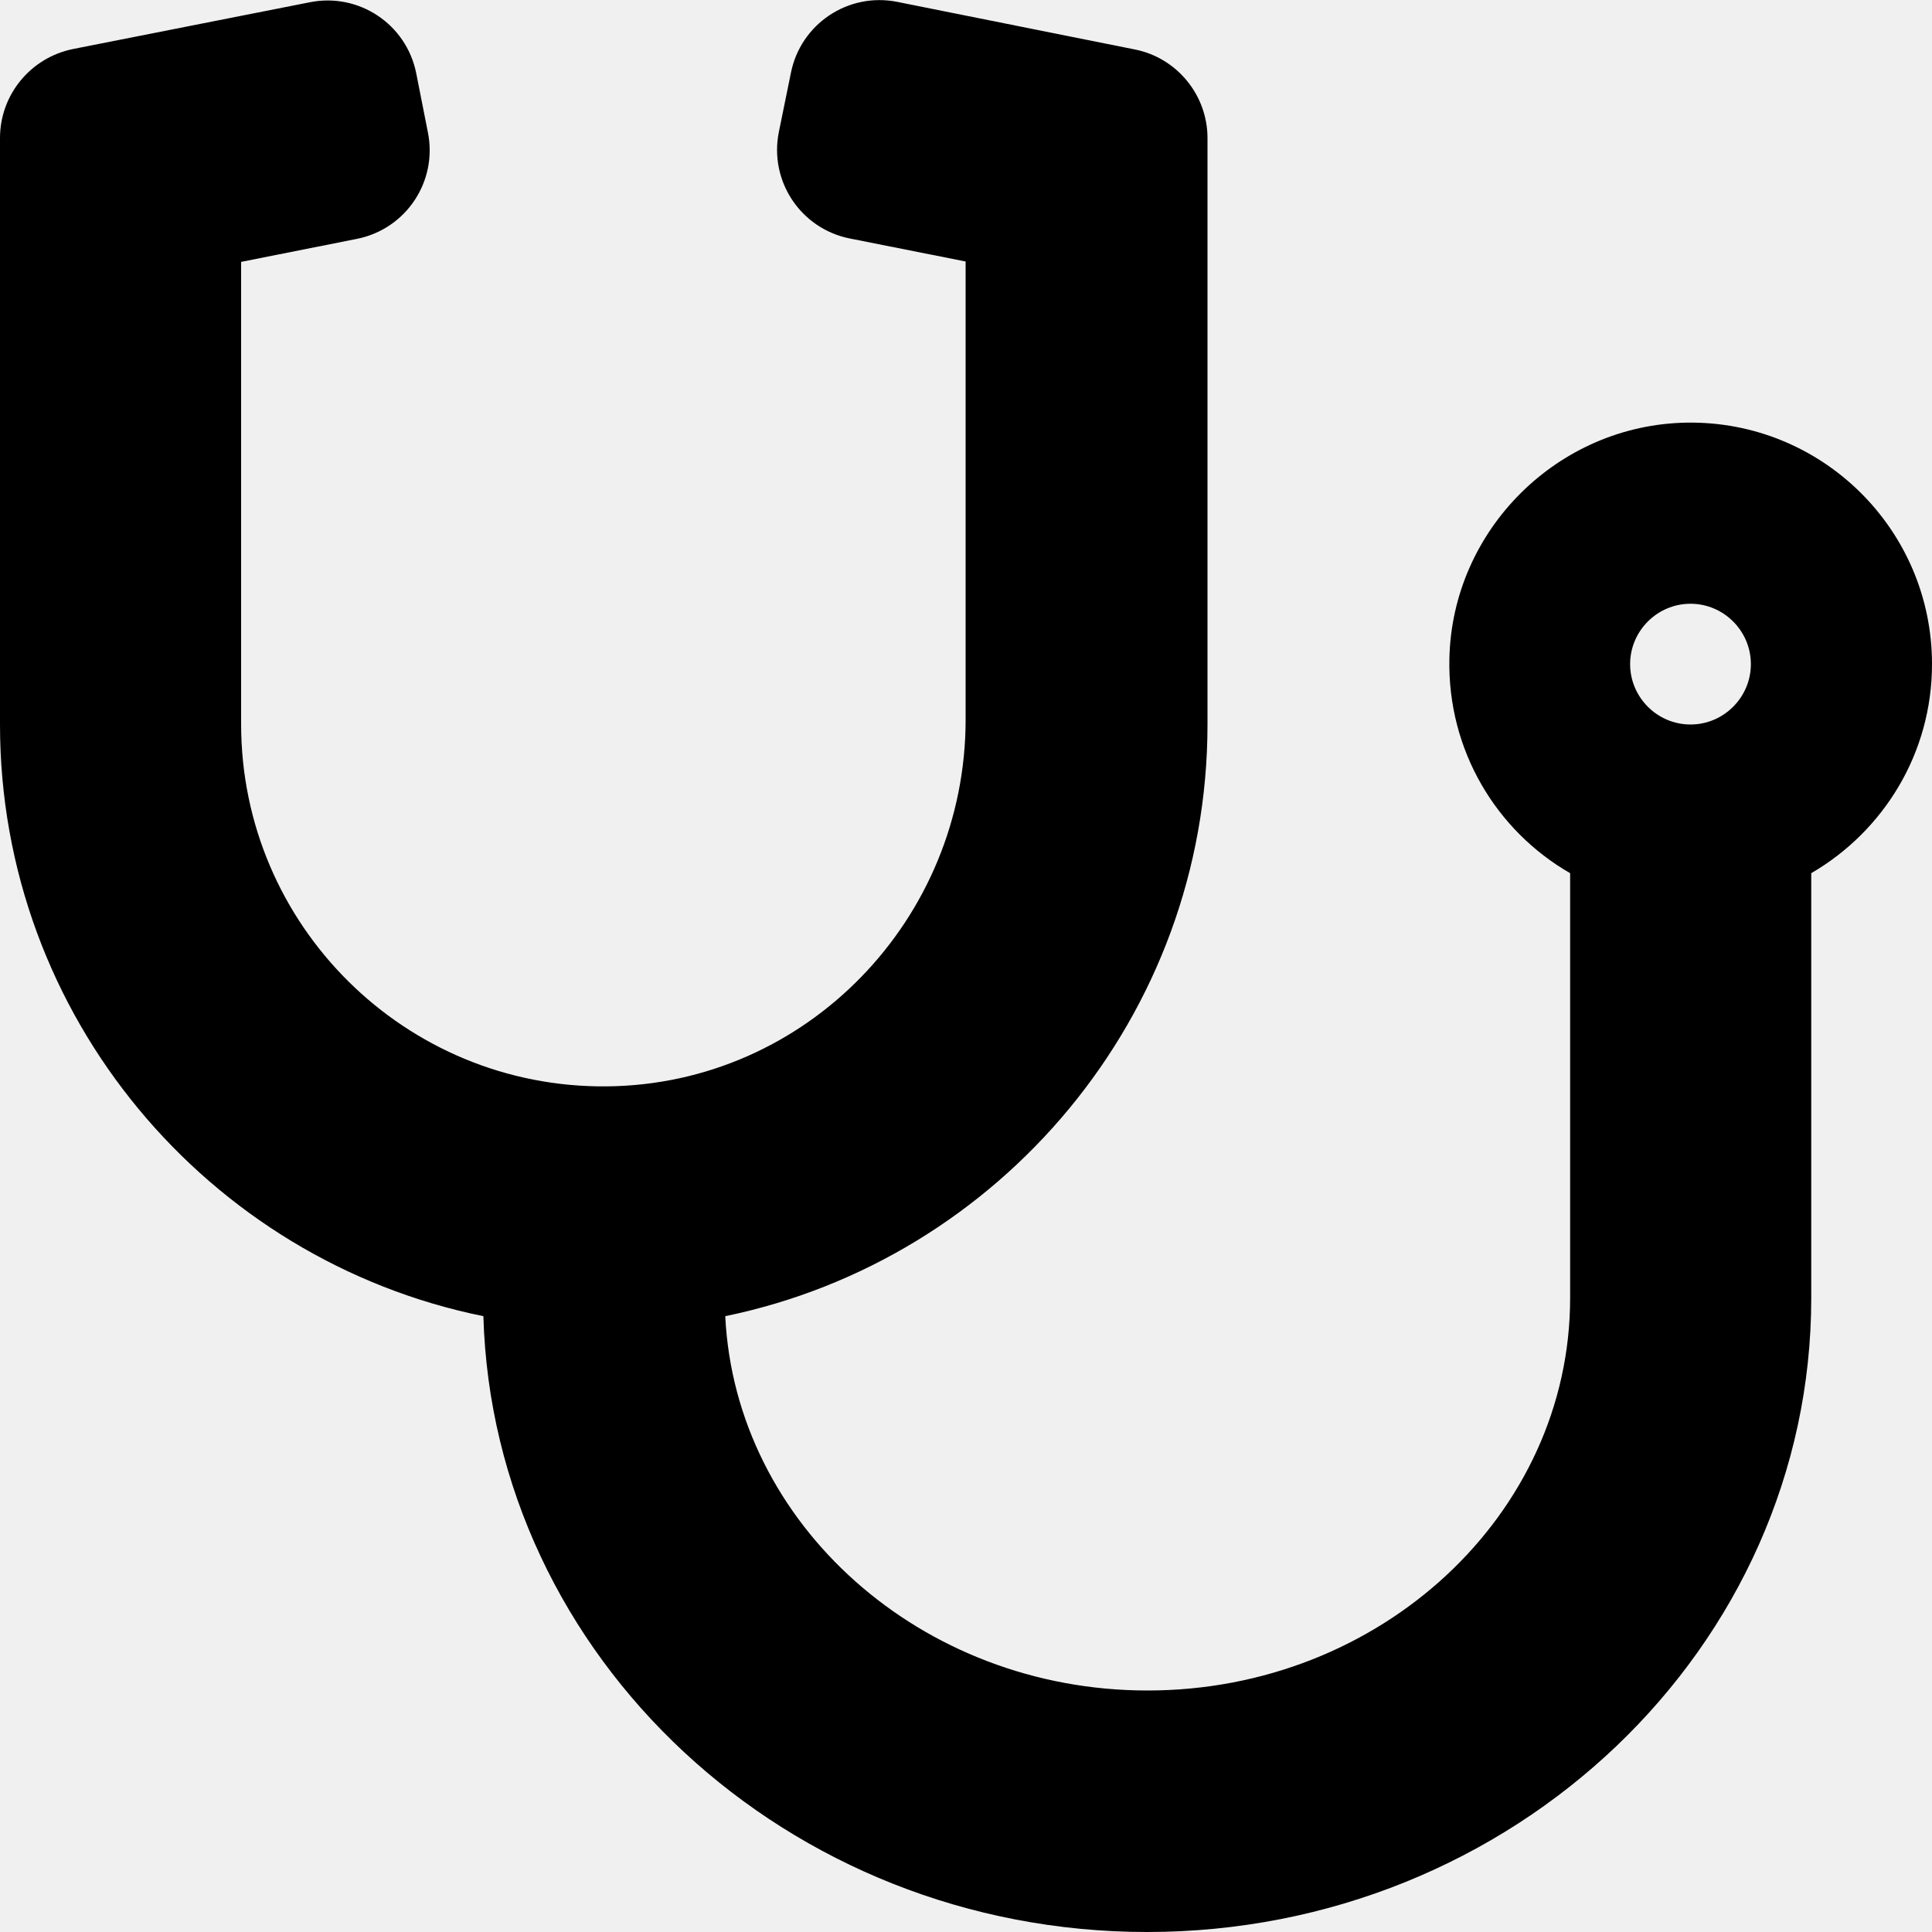
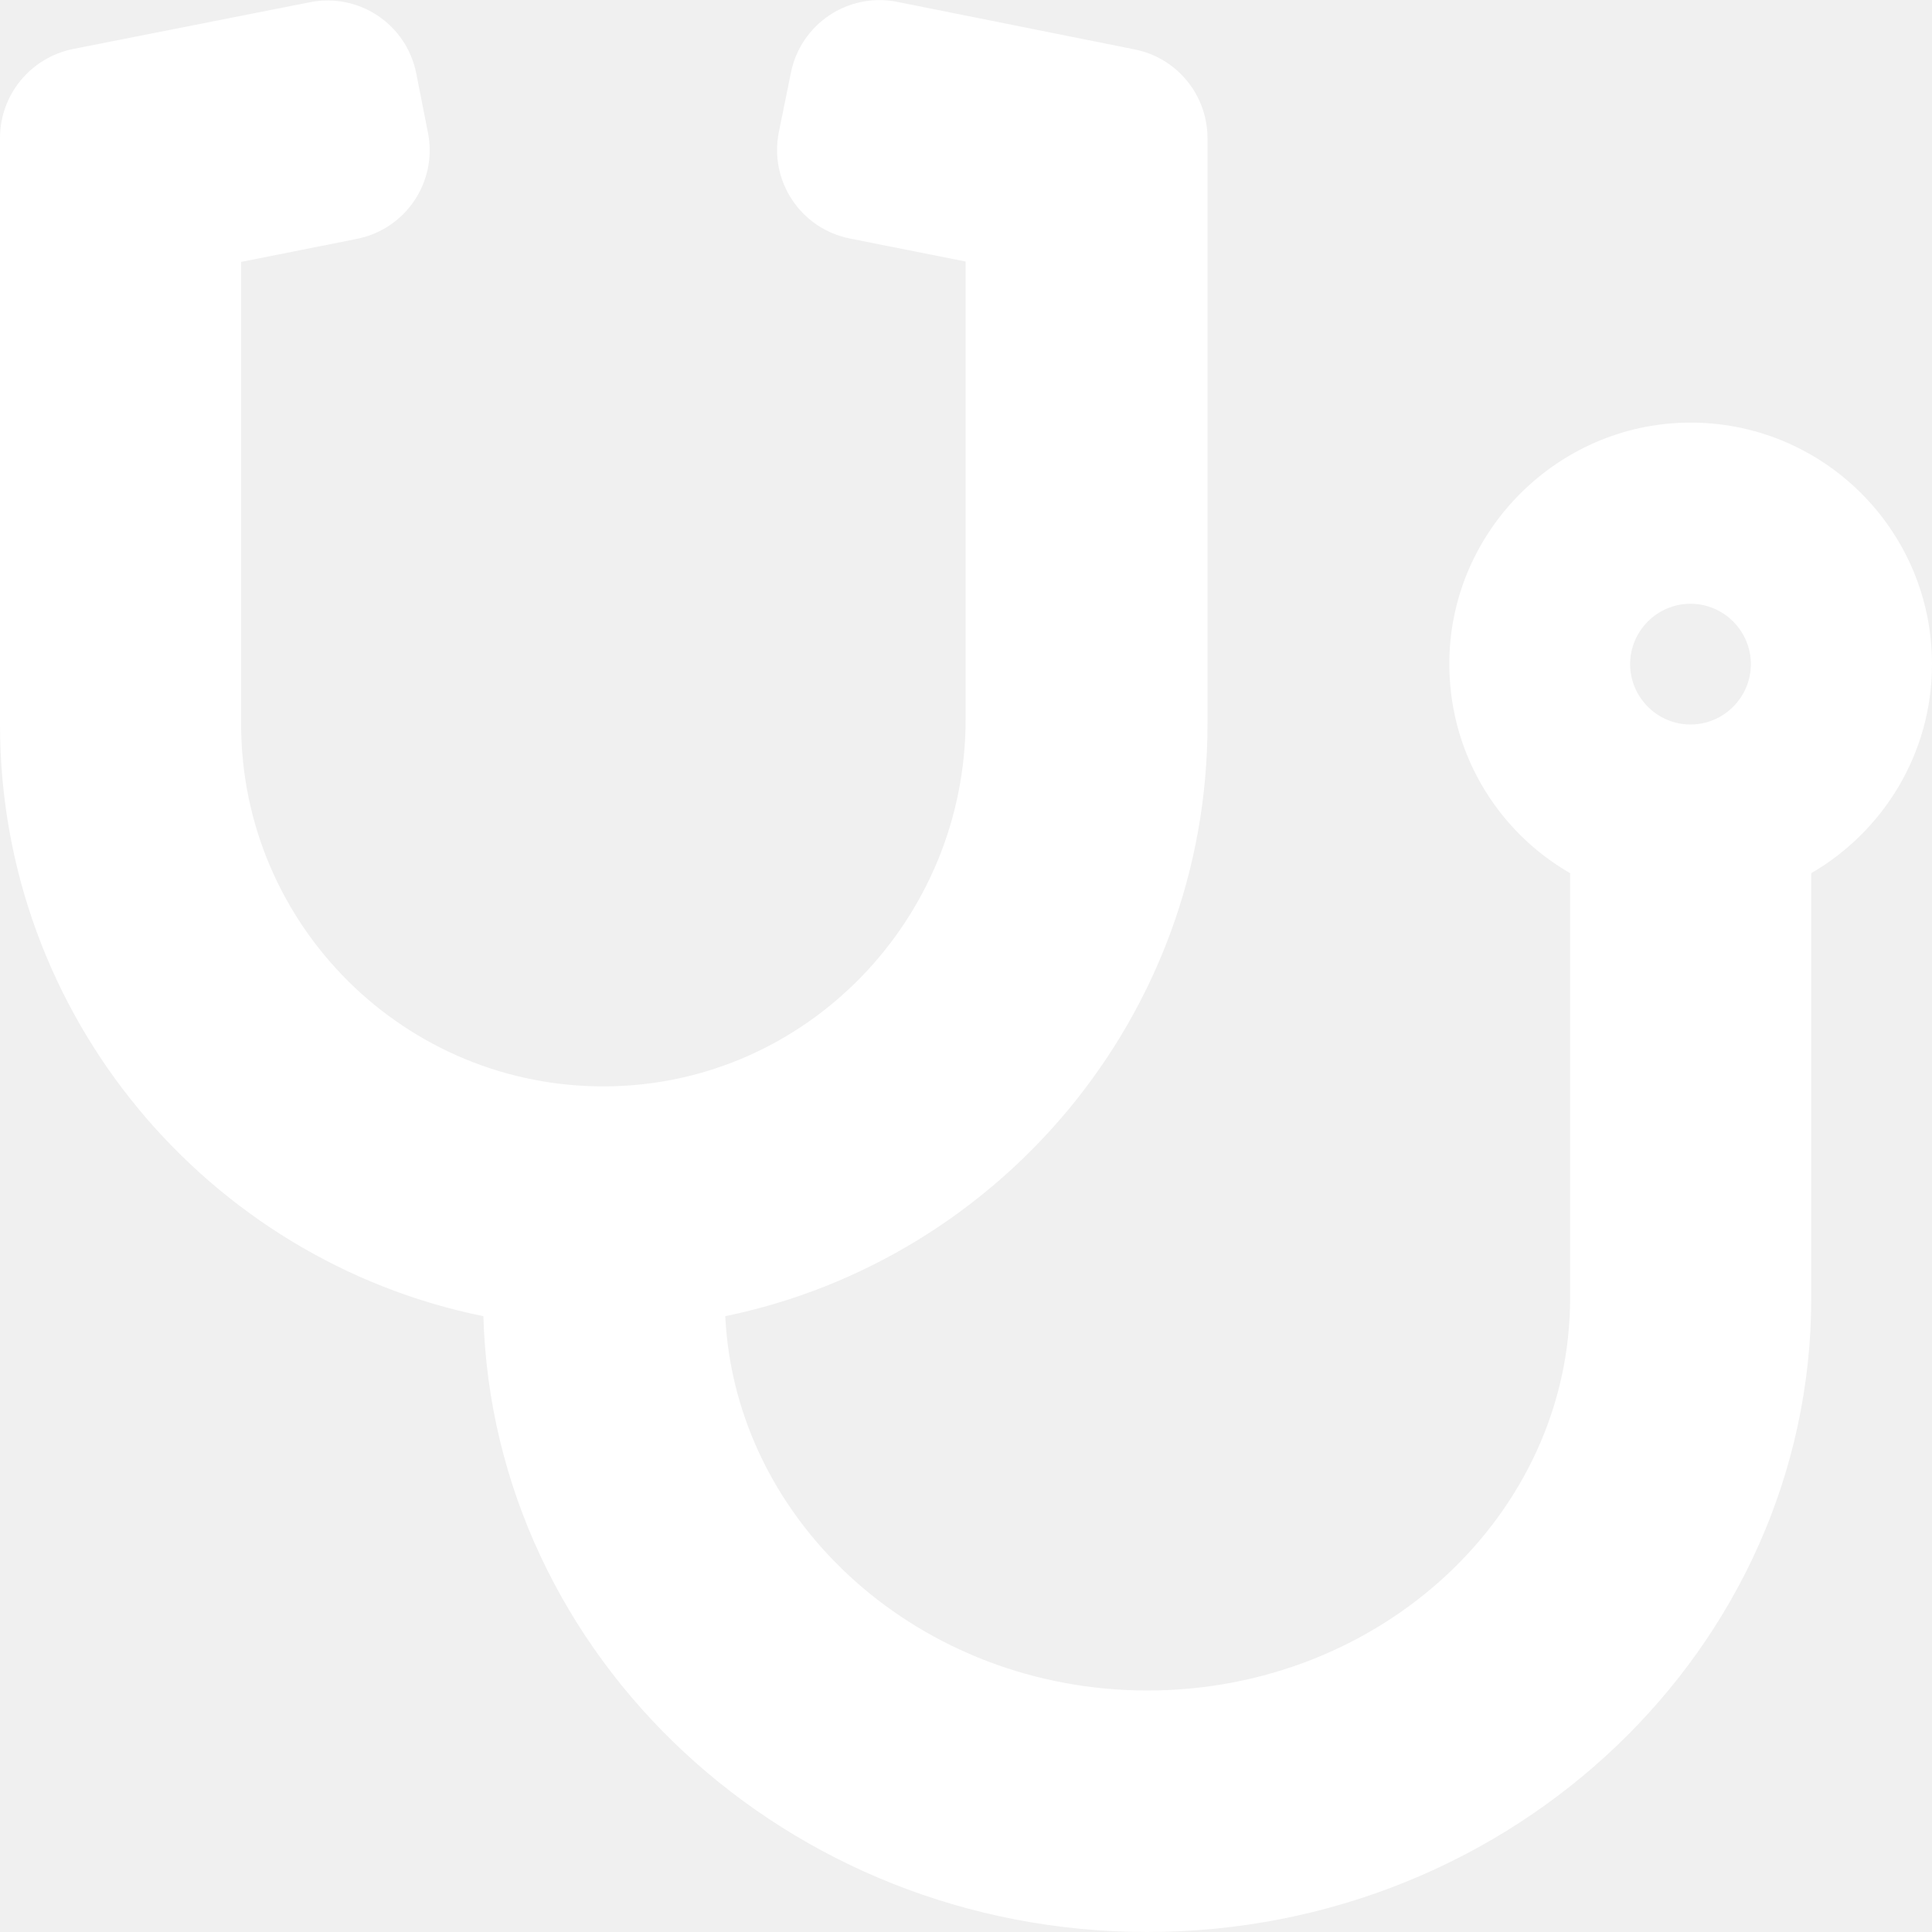
<svg xmlns="http://www.w3.org/2000/svg" viewBox="0 0 512 512">
-   <path d="M447.1 112c-34.2.5-62.3 28.4-63 62.6-.5 24.3 12.5 45.6 32 56.8V344c0 57.3-50.2 104-112 104-60 0-109.2-44.1-111.9-99.2C265 333.8 320 269.2 320 192V36.6c0-11.4-8.1-21.3-19.3-23.5L237.8.5c-13-2.6-25.6 5.8-28.2 18.8L206.4 35c-2.6 13 5.8 25.6 18.8 28.2l30.7 6.1v121.4c0 52.9-42.2 96.7-95.1 97.2-53.4.5-96.9-42.7-96.9-96V69.4l30.7-6.1c13-2.6 21.4-15.2 18.8-28.2l-3.1-15.7C107.7 6.4 95.1-2 82.1.6L19.3 13C8.1 15.3 0 25.1 0 36.6V192c0 77.3 55.1 142 128.1 156.8C130.7 439.2 208.6 512 304 512c97 0 176-75.4 176-168V231.4c19.1-11.1 32-31.7 32-55.4 0-35.7-29.2-64.5-64.9-64zm.9 80c-8.8 0-16-7.2-16-16s7.2-16 16-16 16 7.2 16 16-7.2 16-16 16z" />
+   <path d="M447.1 112c-34.2.5-62.3 28.4-63 62.6-.5 24.3 12.5 45.6 32 56.8V344c0 57.3-50.2 104-112 104-60 0-109.2-44.1-111.9-99.2C265 333.8 320 269.2 320 192V36.6c0-11.4-8.1-21.3-19.3-23.5L237.8.5c-13-2.6-25.6 5.8-28.2 18.8L206.4 35c-2.6 13 5.8 25.6 18.8 28.2l30.7 6.1v121.4c0 52.9-42.2 96.7-95.1 97.2-53.4.5-96.9-42.7-96.9-96V69.4l30.7-6.1c13-2.6 21.4-15.2 18.8-28.2l-3.1-15.7C107.7 6.4 95.1-2 82.1.6L19.3 13C8.1 15.3 0 25.1 0 36.6V192c0 77.3 55.1 142 128.1 156.8C130.7 439.2 208.6 512 304 512c97 0 176-75.4 176-168V231.4c19.1-11.1 32-31.7 32-55.4 0-35.7-29.2-64.5-64.9-64zm.9 80c-8.8 0-16-7.2-16-16s7.2-16 16-16 16 7.2 16 16-7.2 16-16 16z" fill="white" />
</svg>
